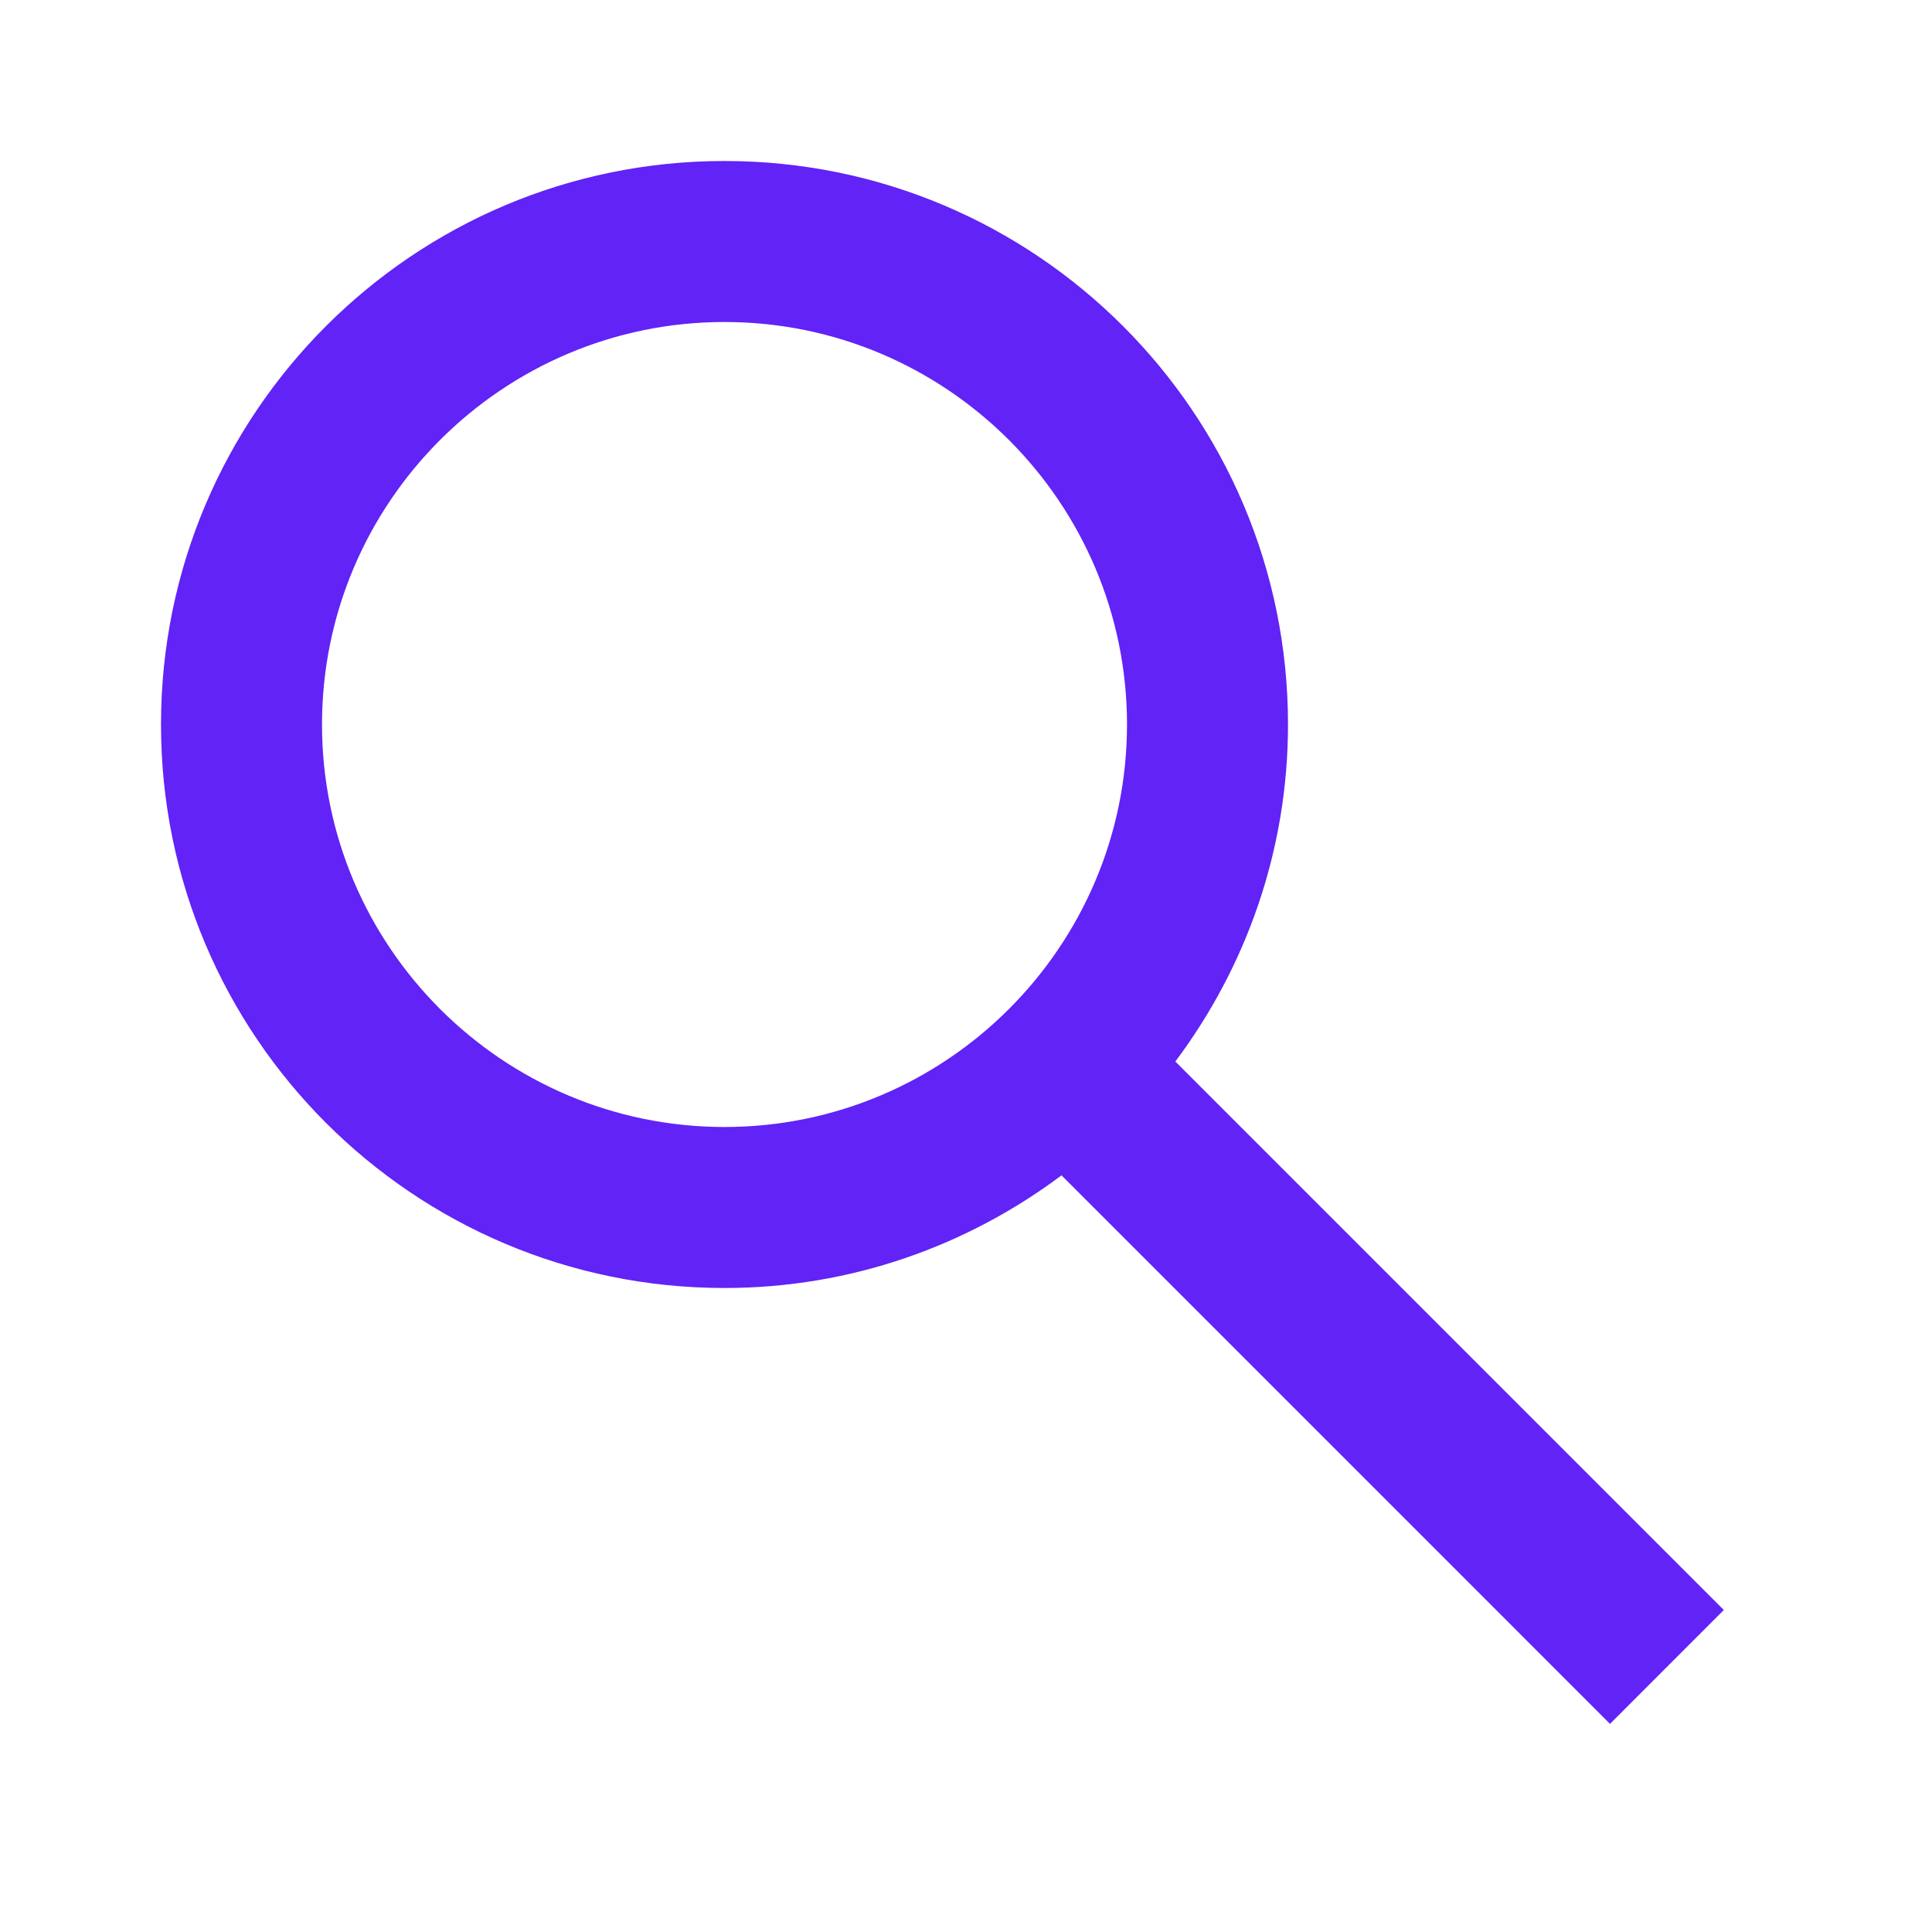
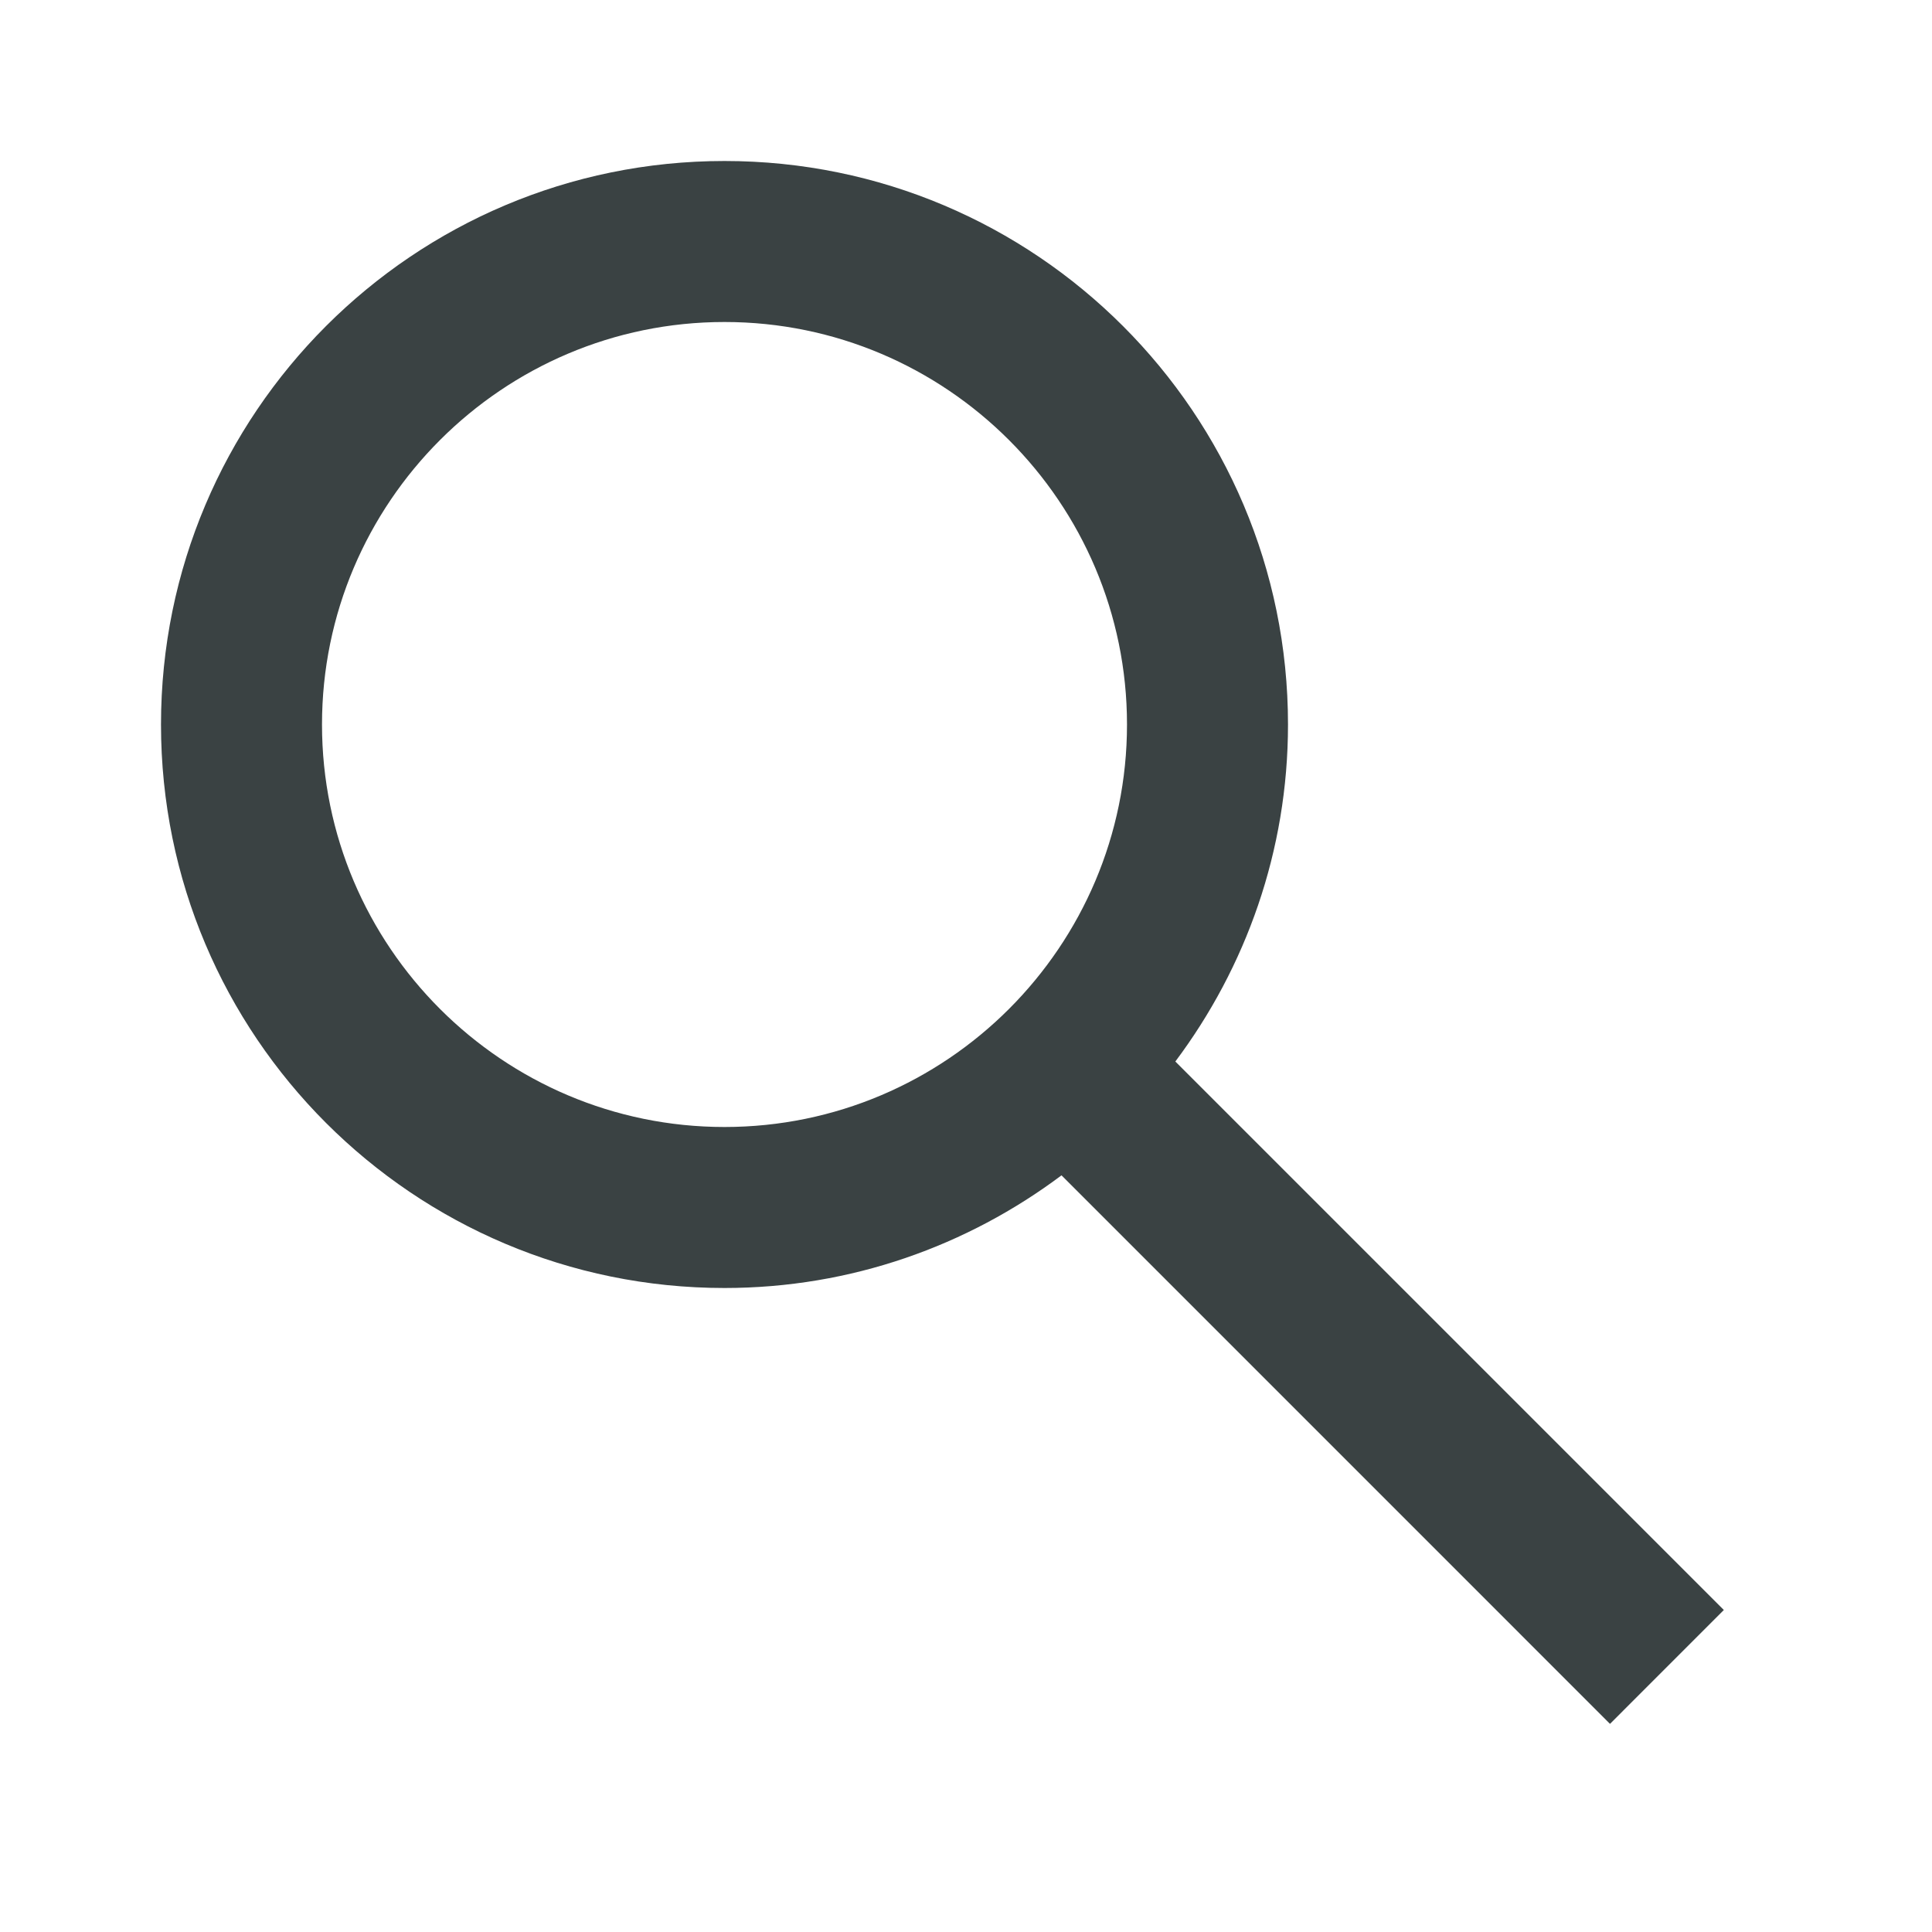
<svg xmlns="http://www.w3.org/2000/svg" width="800px" height="800px" viewBox="0 0 48 48">
  <path d="M0 0h48v48H0z" fill="none" />
  <g id="Shopicon">
-     <path d="M18,32c3.144,0,6.036-1.049,8.373-2.799L40,42.829L42.828,40L29.201,26.373C30.951,24.036,32,21.144,32,18   c0-7.732-6.268-14-14-14S4,10.268,4,18S10.268,32,18,32z M18,8c5.514,0,10,4.486,10,10c0,5.514-4.486,10-10,10   c-5.514,0-10-4.486-10-10C8,12.486,12.486,8,18,8z" fill="#6123f6" />
+     <path d="M18,32c3.144,0,6.036-1.049,8.373-2.799L40,42.829L42.828,40L29.201,26.373C30.951,24.036,32,21.144,32,18   c0-7.732-6.268-14-14-14S4,10.268,4,18S10.268,32,18,32z M18,8c5.514,0,10,4.486,10,10c0,5.514-4.486,10-10,10   c-5.514,0-10-4.486-10-10C8,12.486,12.486,8,18,8z" fill="#3a4243" />
  </g>
</svg>
